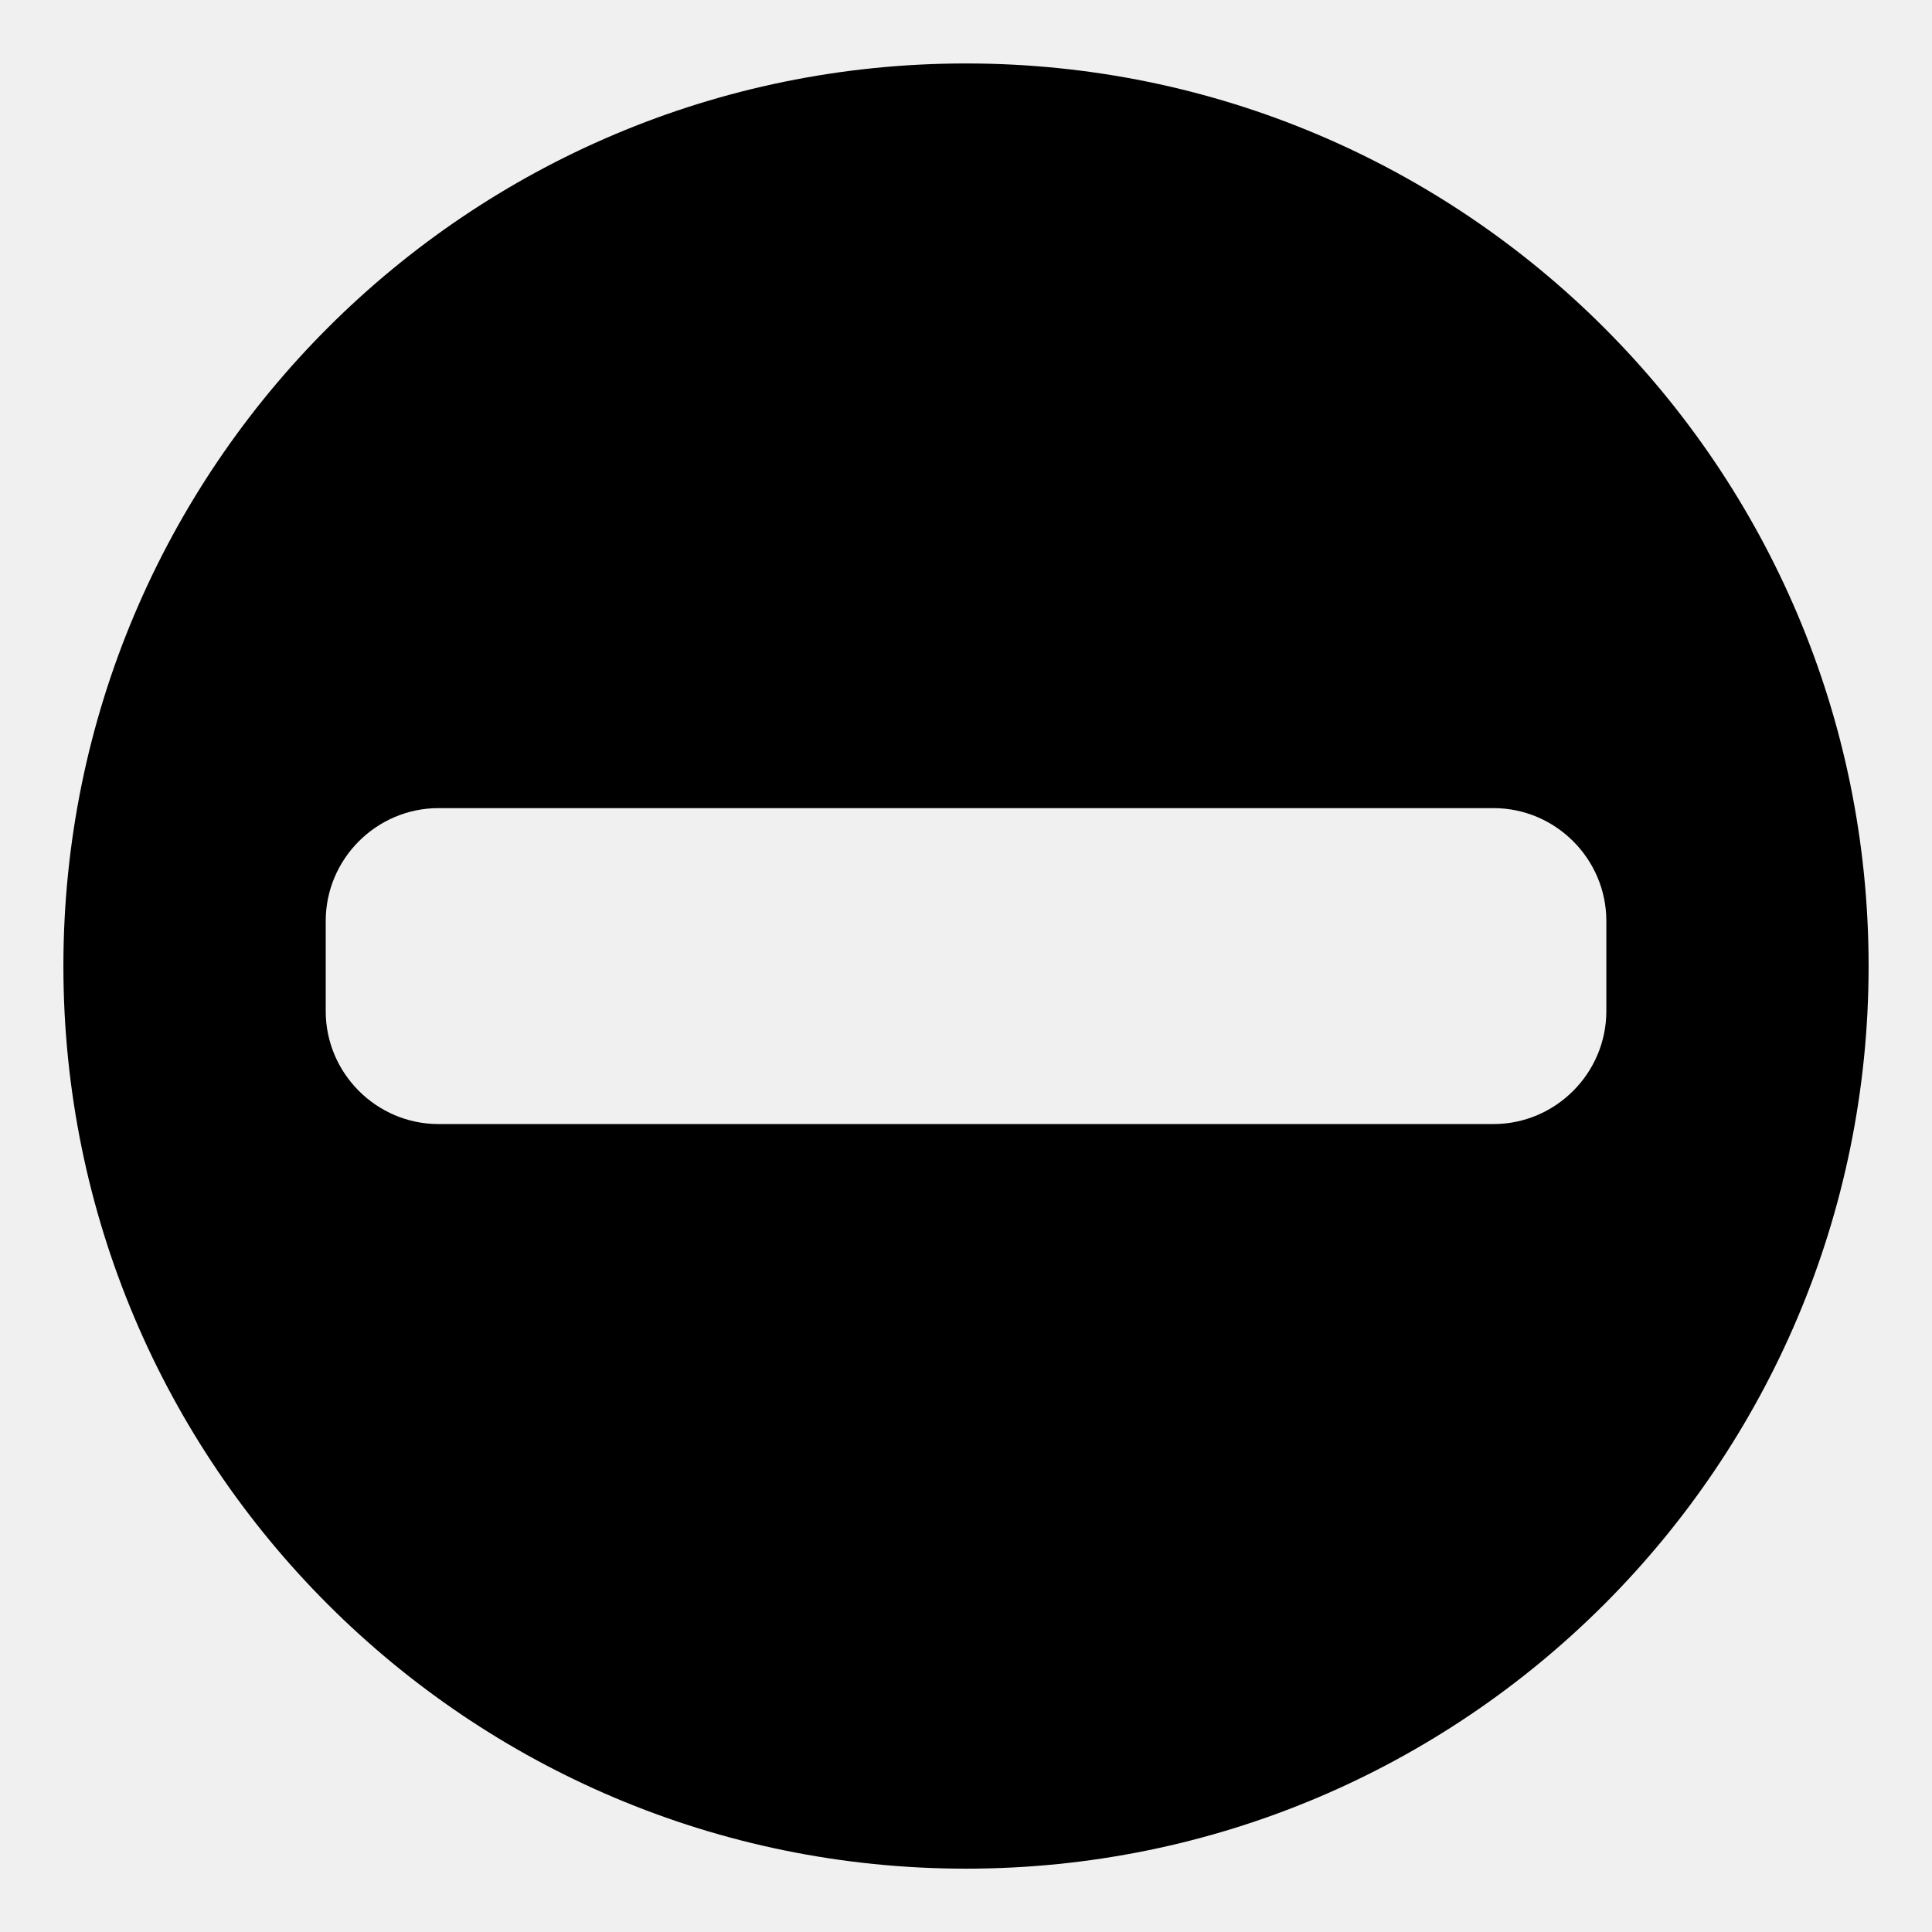
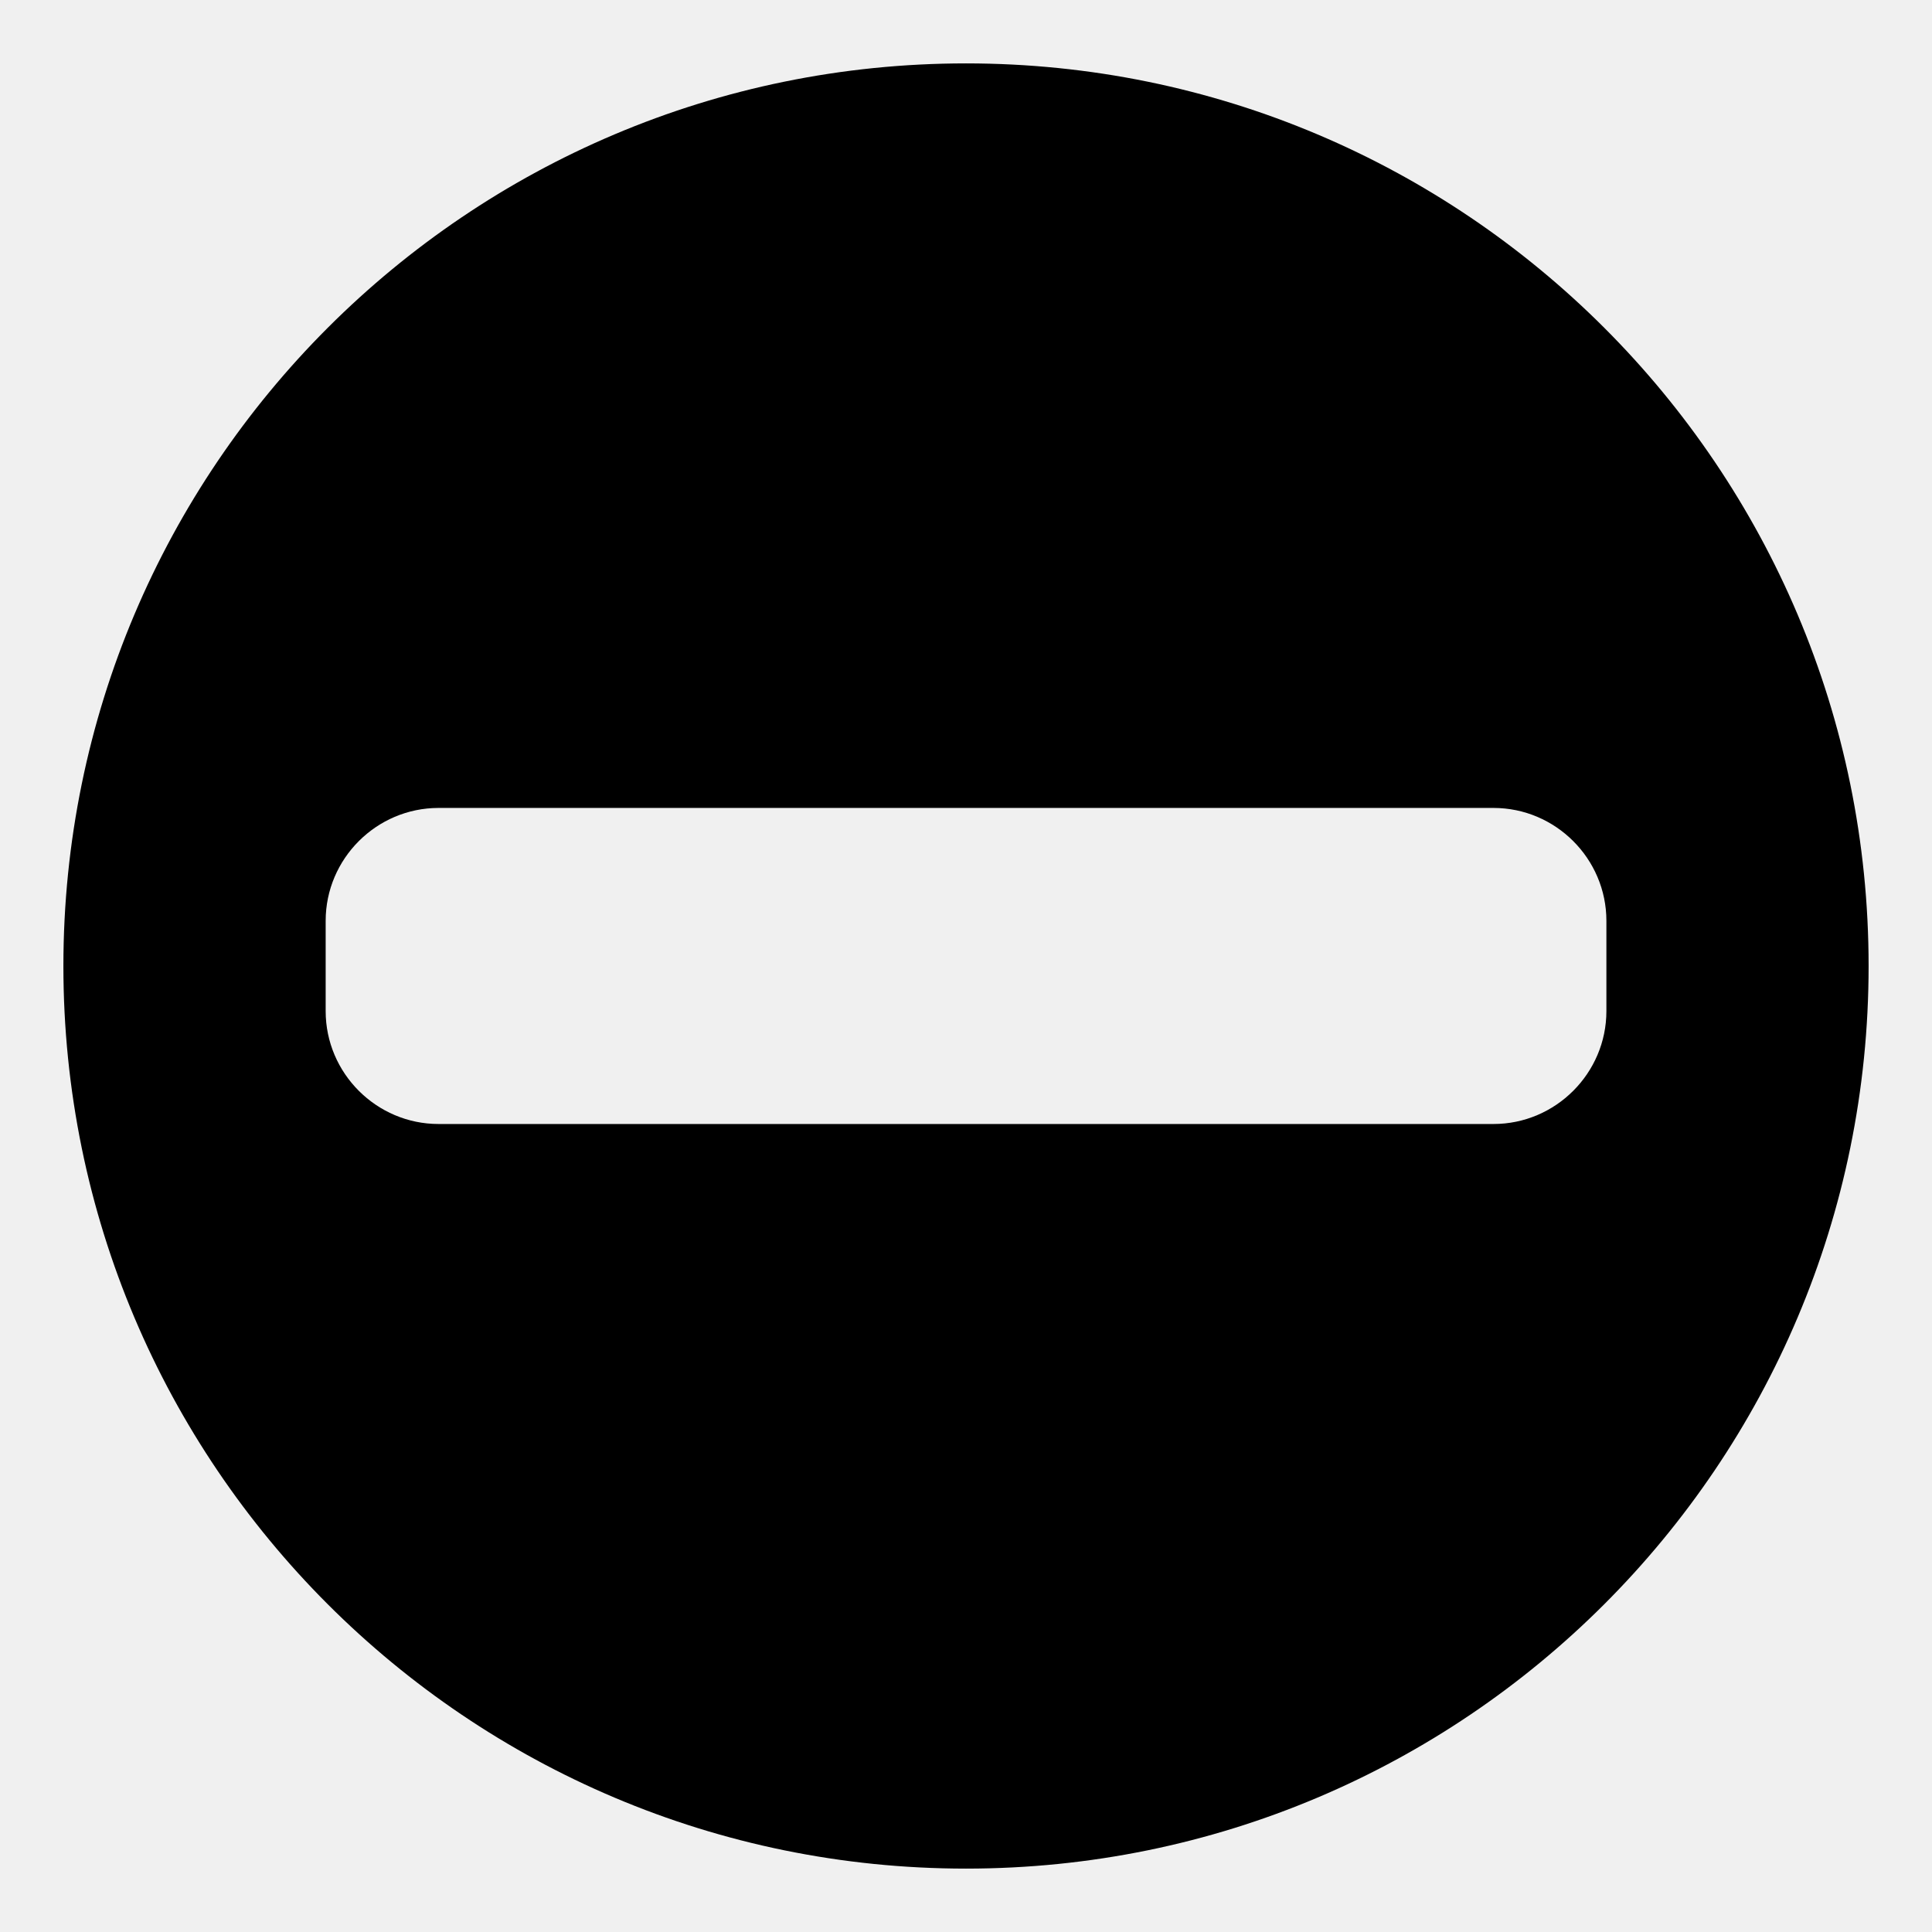
<svg xmlns="http://www.w3.org/2000/svg" version="1.1" viewBox="0 0 32 32">
-   <rect style="opacity:0;fill:#ffffff" width="32" height="32" />
-   <path style="fill:#000000" d="m 16,1.051 c -8.257,0 -14.95,6.694 -14.95,14.95 0,8.257 6.693,14.95 14.95,14.95 8.257,0 14.95,-6.693 14.95,-14.95 C 30.95,7.745 24.257,1.051 16,1.051 Z m 8.736,17.567 H 7.264 c -1.028,0 -1.869,-0.841 -1.869,-1.869 v -1.495 c 0,-1.028 0.841,-1.869 1.869,-1.869 h 17.473 c 1.028,0 1.869,0.841 1.869,1.869 v 1.495 c -0.001,1.028 -0.842,1.869 -1.87,1.869 z" />
+   <rect style="fill:#ffffff;opacity:0" width="32" height="32" />
+   <path style="fill:#000000" d="M 16,1.05 C 7.743,1.05 1.05,7.744 1.05,16 1.05,24.257 7.743,30.95 16,30.95 24.257,30.95 30.95,24.257 30.95,16 30.95,7.744 24.257,1.05 16,1.05 Z m 8.736,17.567 H 7.264 c -1.028,0 -1.87,-0.841 -1.87,-1.87 v -1.495 c 0,-1.028 0.841,-1.87 1.87,-1.87 h 17.473 c 1.028,0 1.87,0.841 1.87,1.87 v 1.495 c 0,1.028 -0.842,1.87 -1.87,1.87 z" />
</svg>
